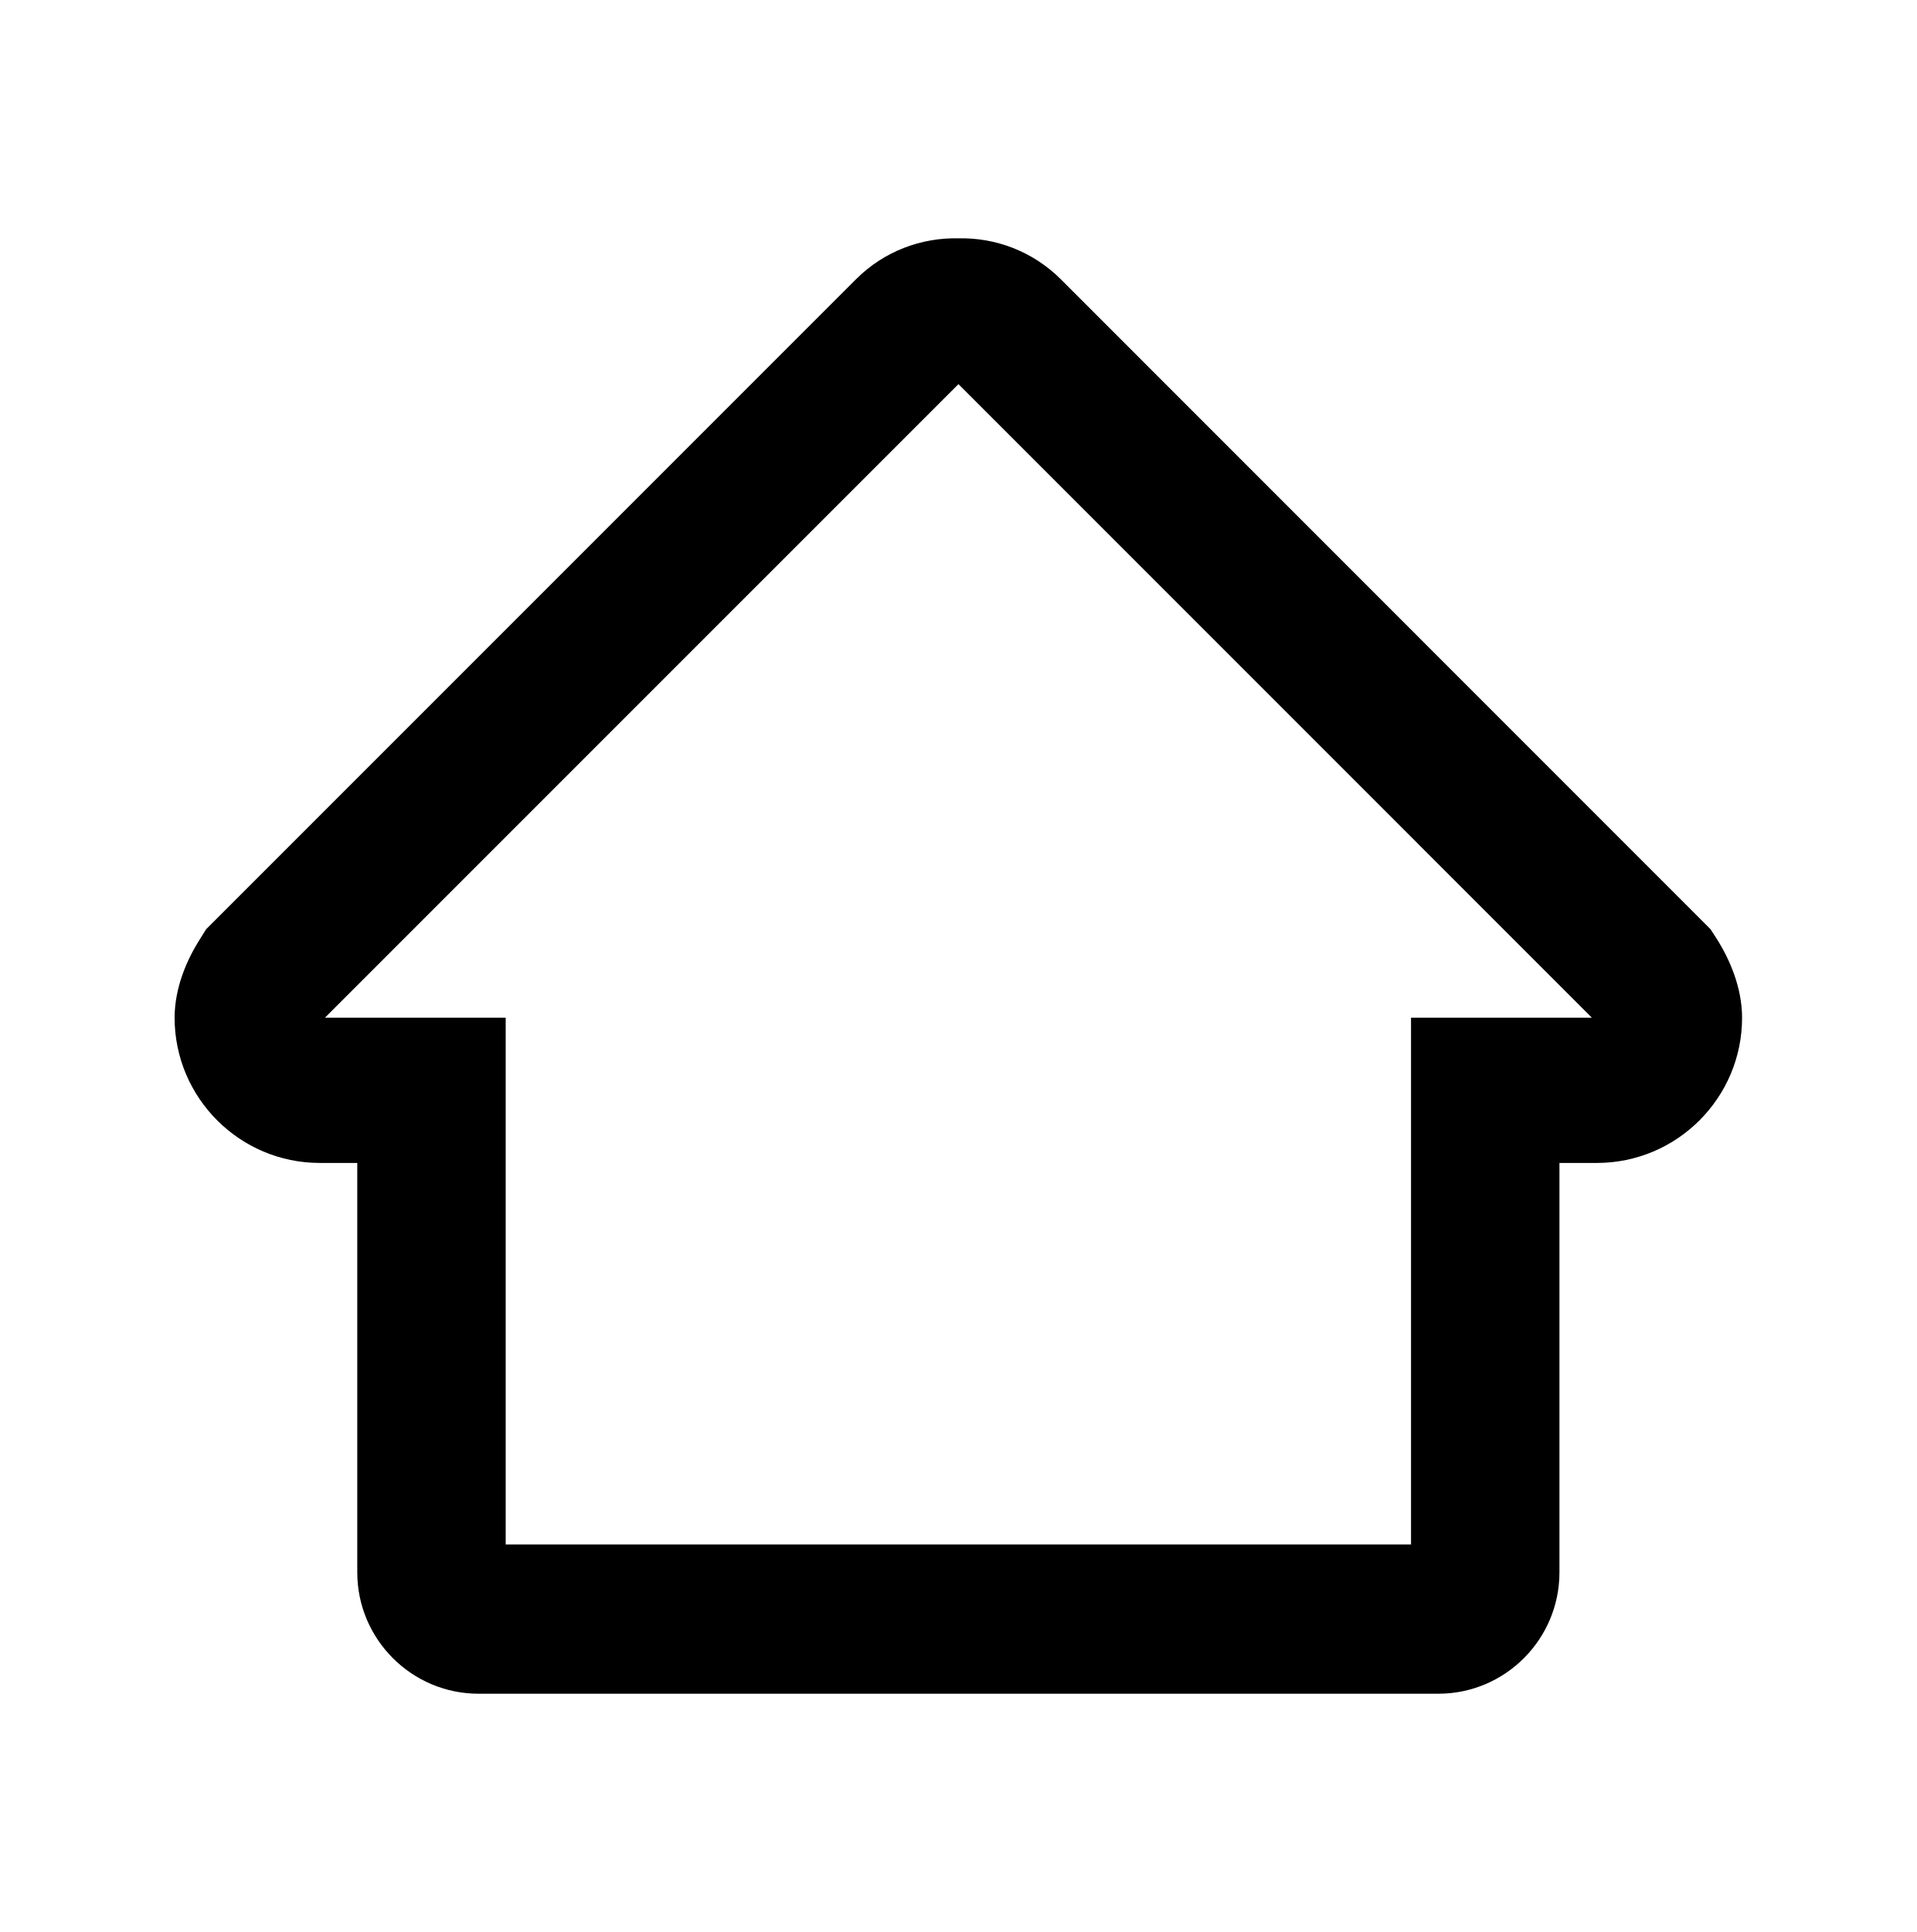
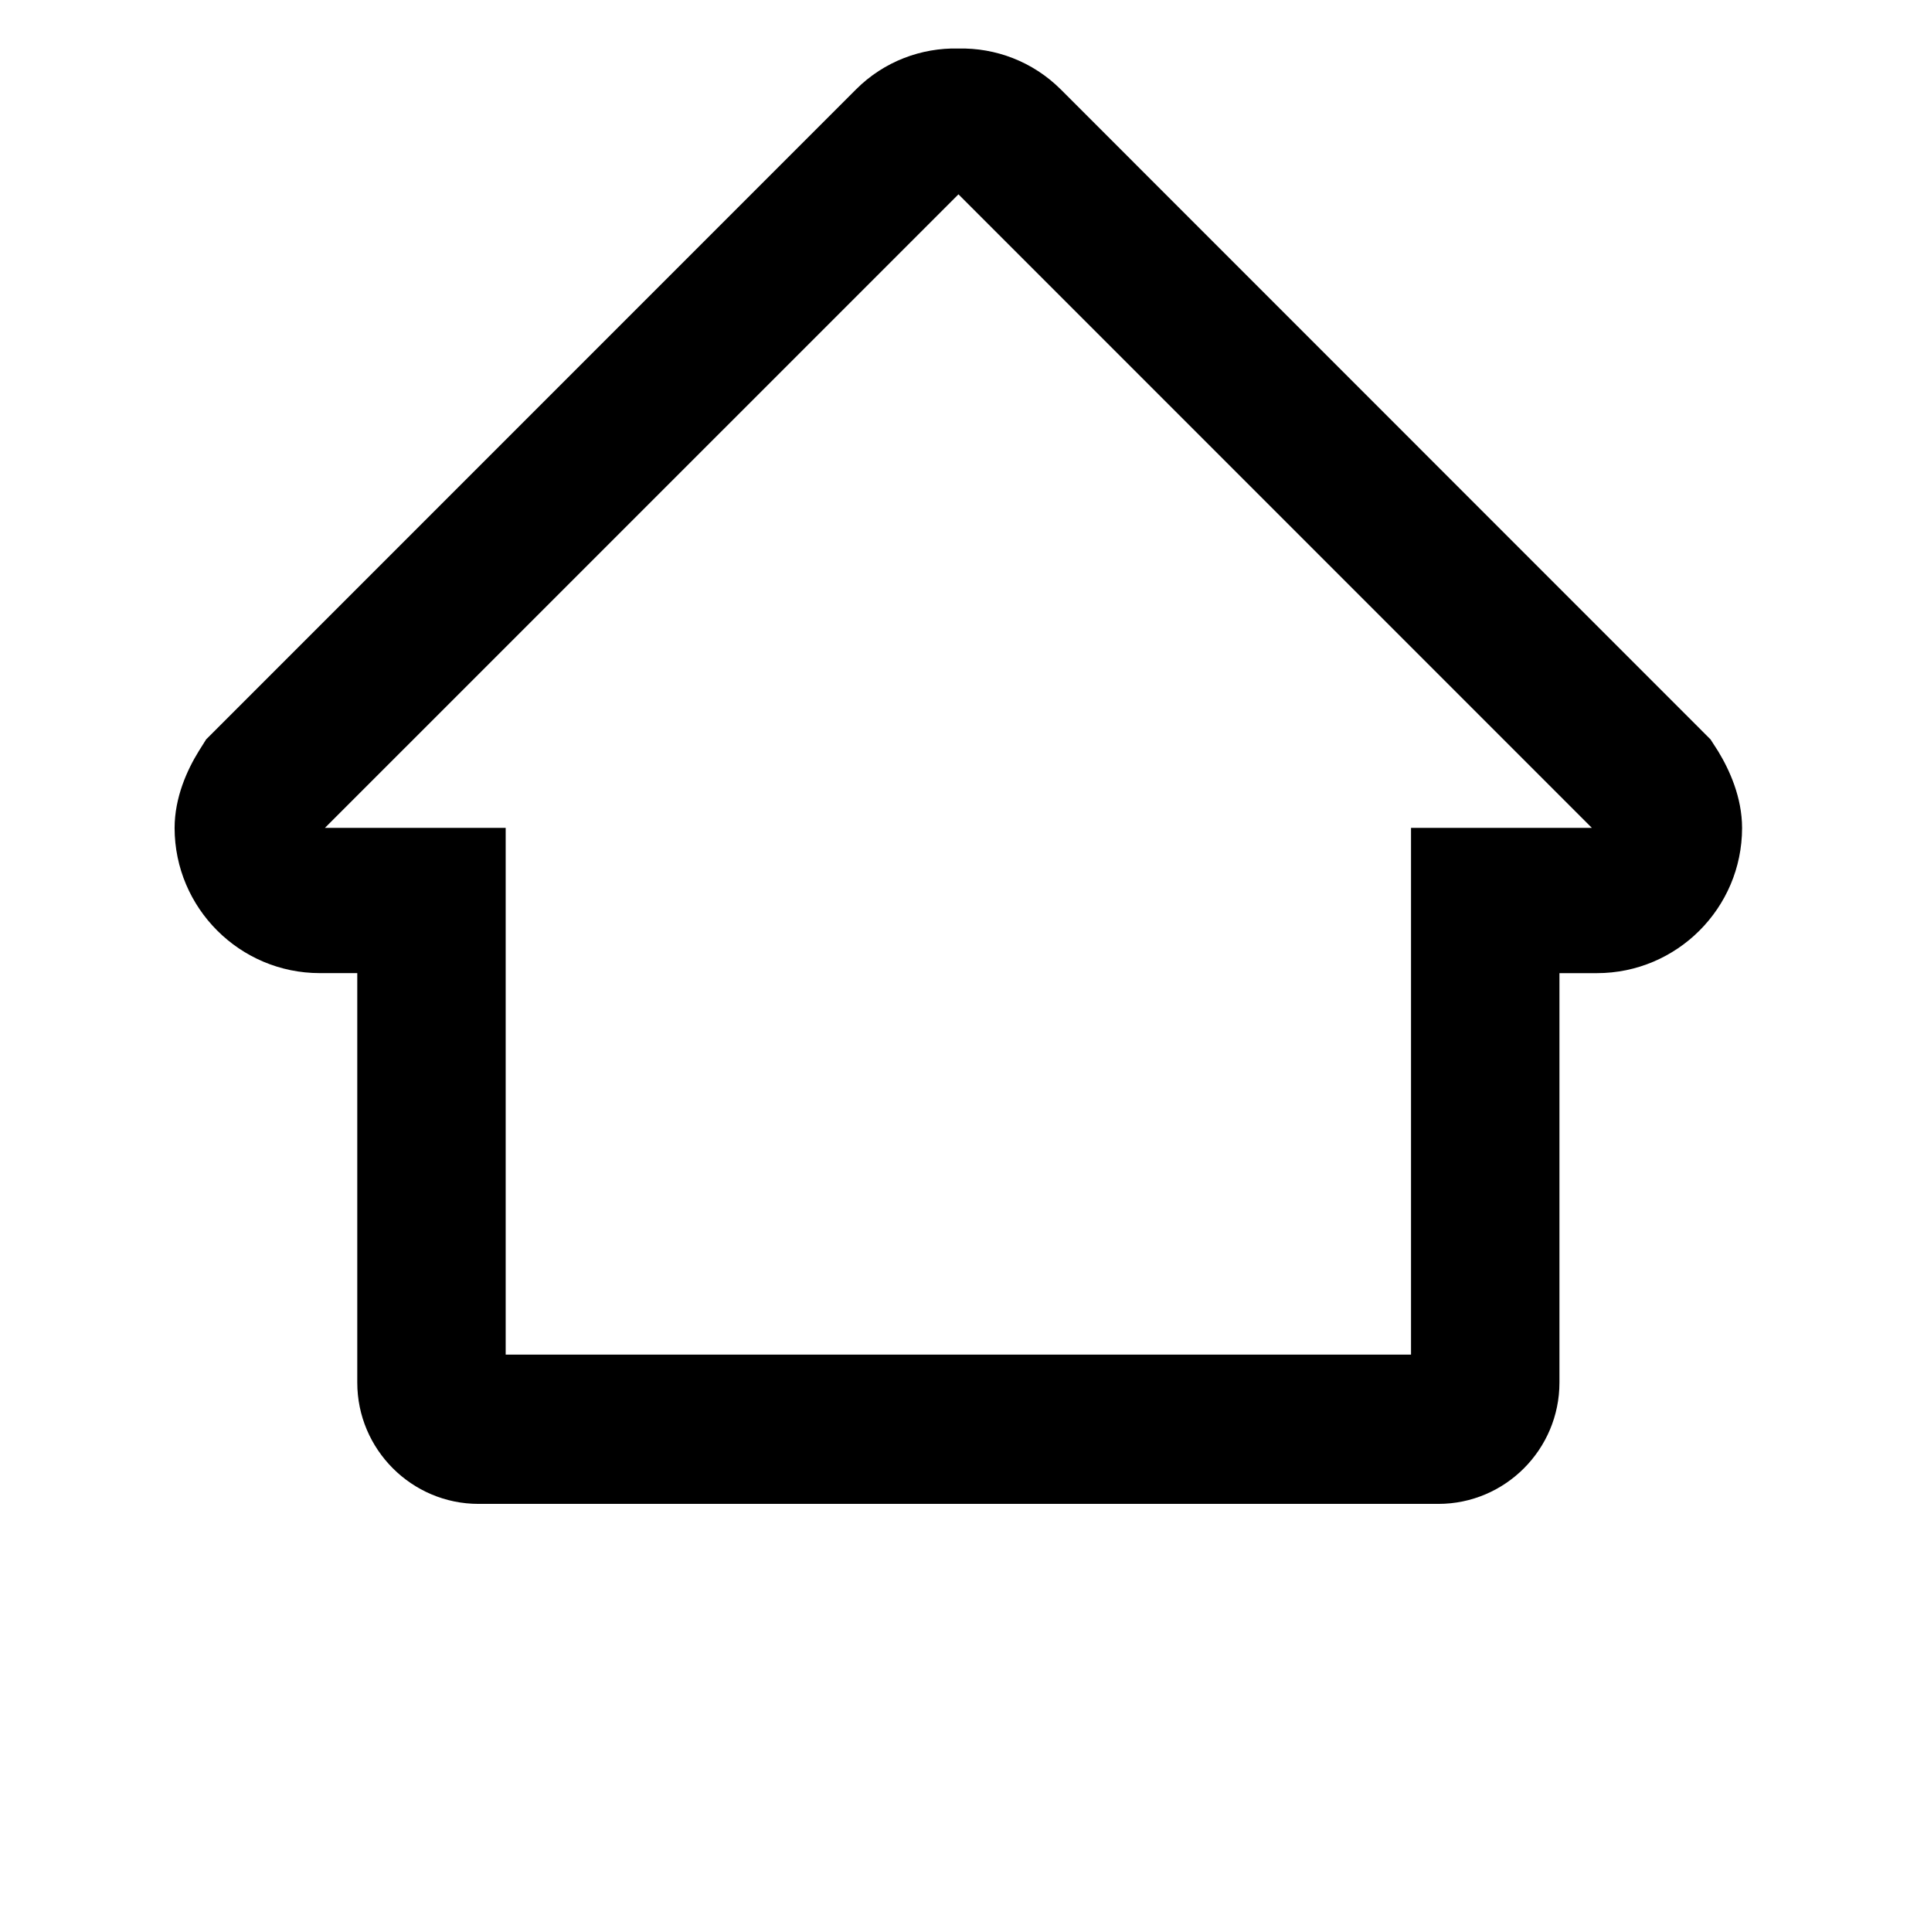
<svg xmlns="http://www.w3.org/2000/svg" version="1.1" id="Layer_2" x="0px" y="0px" width="128px" height="129px" viewBox="0 0 128 129" enable-background="new 0 0 128 129" xml:space="preserve">
-   <path d="M114.741,62.835l-0.51-0.792l-43.392-43.4c-1.882-1.874-4.372-2.787-6.832-2.729v0.129l0,0v-0.129  c-2.476-0.058-4.965,0.855-6.84,2.729l-43.4,43.4l-0.497,0.792c-0.769,1.245-1.606,3.073-1.61,5.123  c0.006,5.352,4.357,9.692,9.696,9.692h2.503v27.338c0,4.463,3.634,8.102,8.099,8.102h21.64h10.409h7.385h24.661  c4.464,0,8.089-3.638,8.089-8.102V77.65h2.502c5.335,0,9.691-4.34,9.694-9.692C116.336,65.908,115.497,64.08,114.741,62.835z   M101.097,67.95h-2.481H94.23v35.173H71.393h-4.504h-2.881h-0.003H61.11h-7.511H33.77V67.95h-4.384h-2.481h-5.205L64.005,25.65  h0.003l42.296,42.299H101.097z" />
+   <path d="M114.741,50.162l-0.51-0.792l-43.392-43.4c-1.882-1.874-4.372-2.787-6.832-2.729v0.129l0,0V3.239  c-2.476-0.058-4.965,0.855-6.84,2.729l-43.4,43.4l-0.497,0.792c-0.769,1.245-1.606,3.073-1.61,5.123  c0.006,5.352,4.357,9.692,9.696,9.692h2.503v27.338c0,4.463,3.634,8.102,8.099,8.102h21.64h10.409h7.385h24.661  c4.464,0,8.089-3.638,8.089-8.102V64.977h2.502c5.335,0,9.691-4.34,9.694-9.692C116.336,53.234,115.497,51.406,114.741,50.162z   M101.097,55.276h-2.481H94.23v35.173H71.393h-4.504h-2.881h-0.003H61.11h-7.511H33.77V55.276h-4.384h-2.481h-5.205l42.306-42.299  h0.003l42.296,42.299H101.097z" />
</svg>
